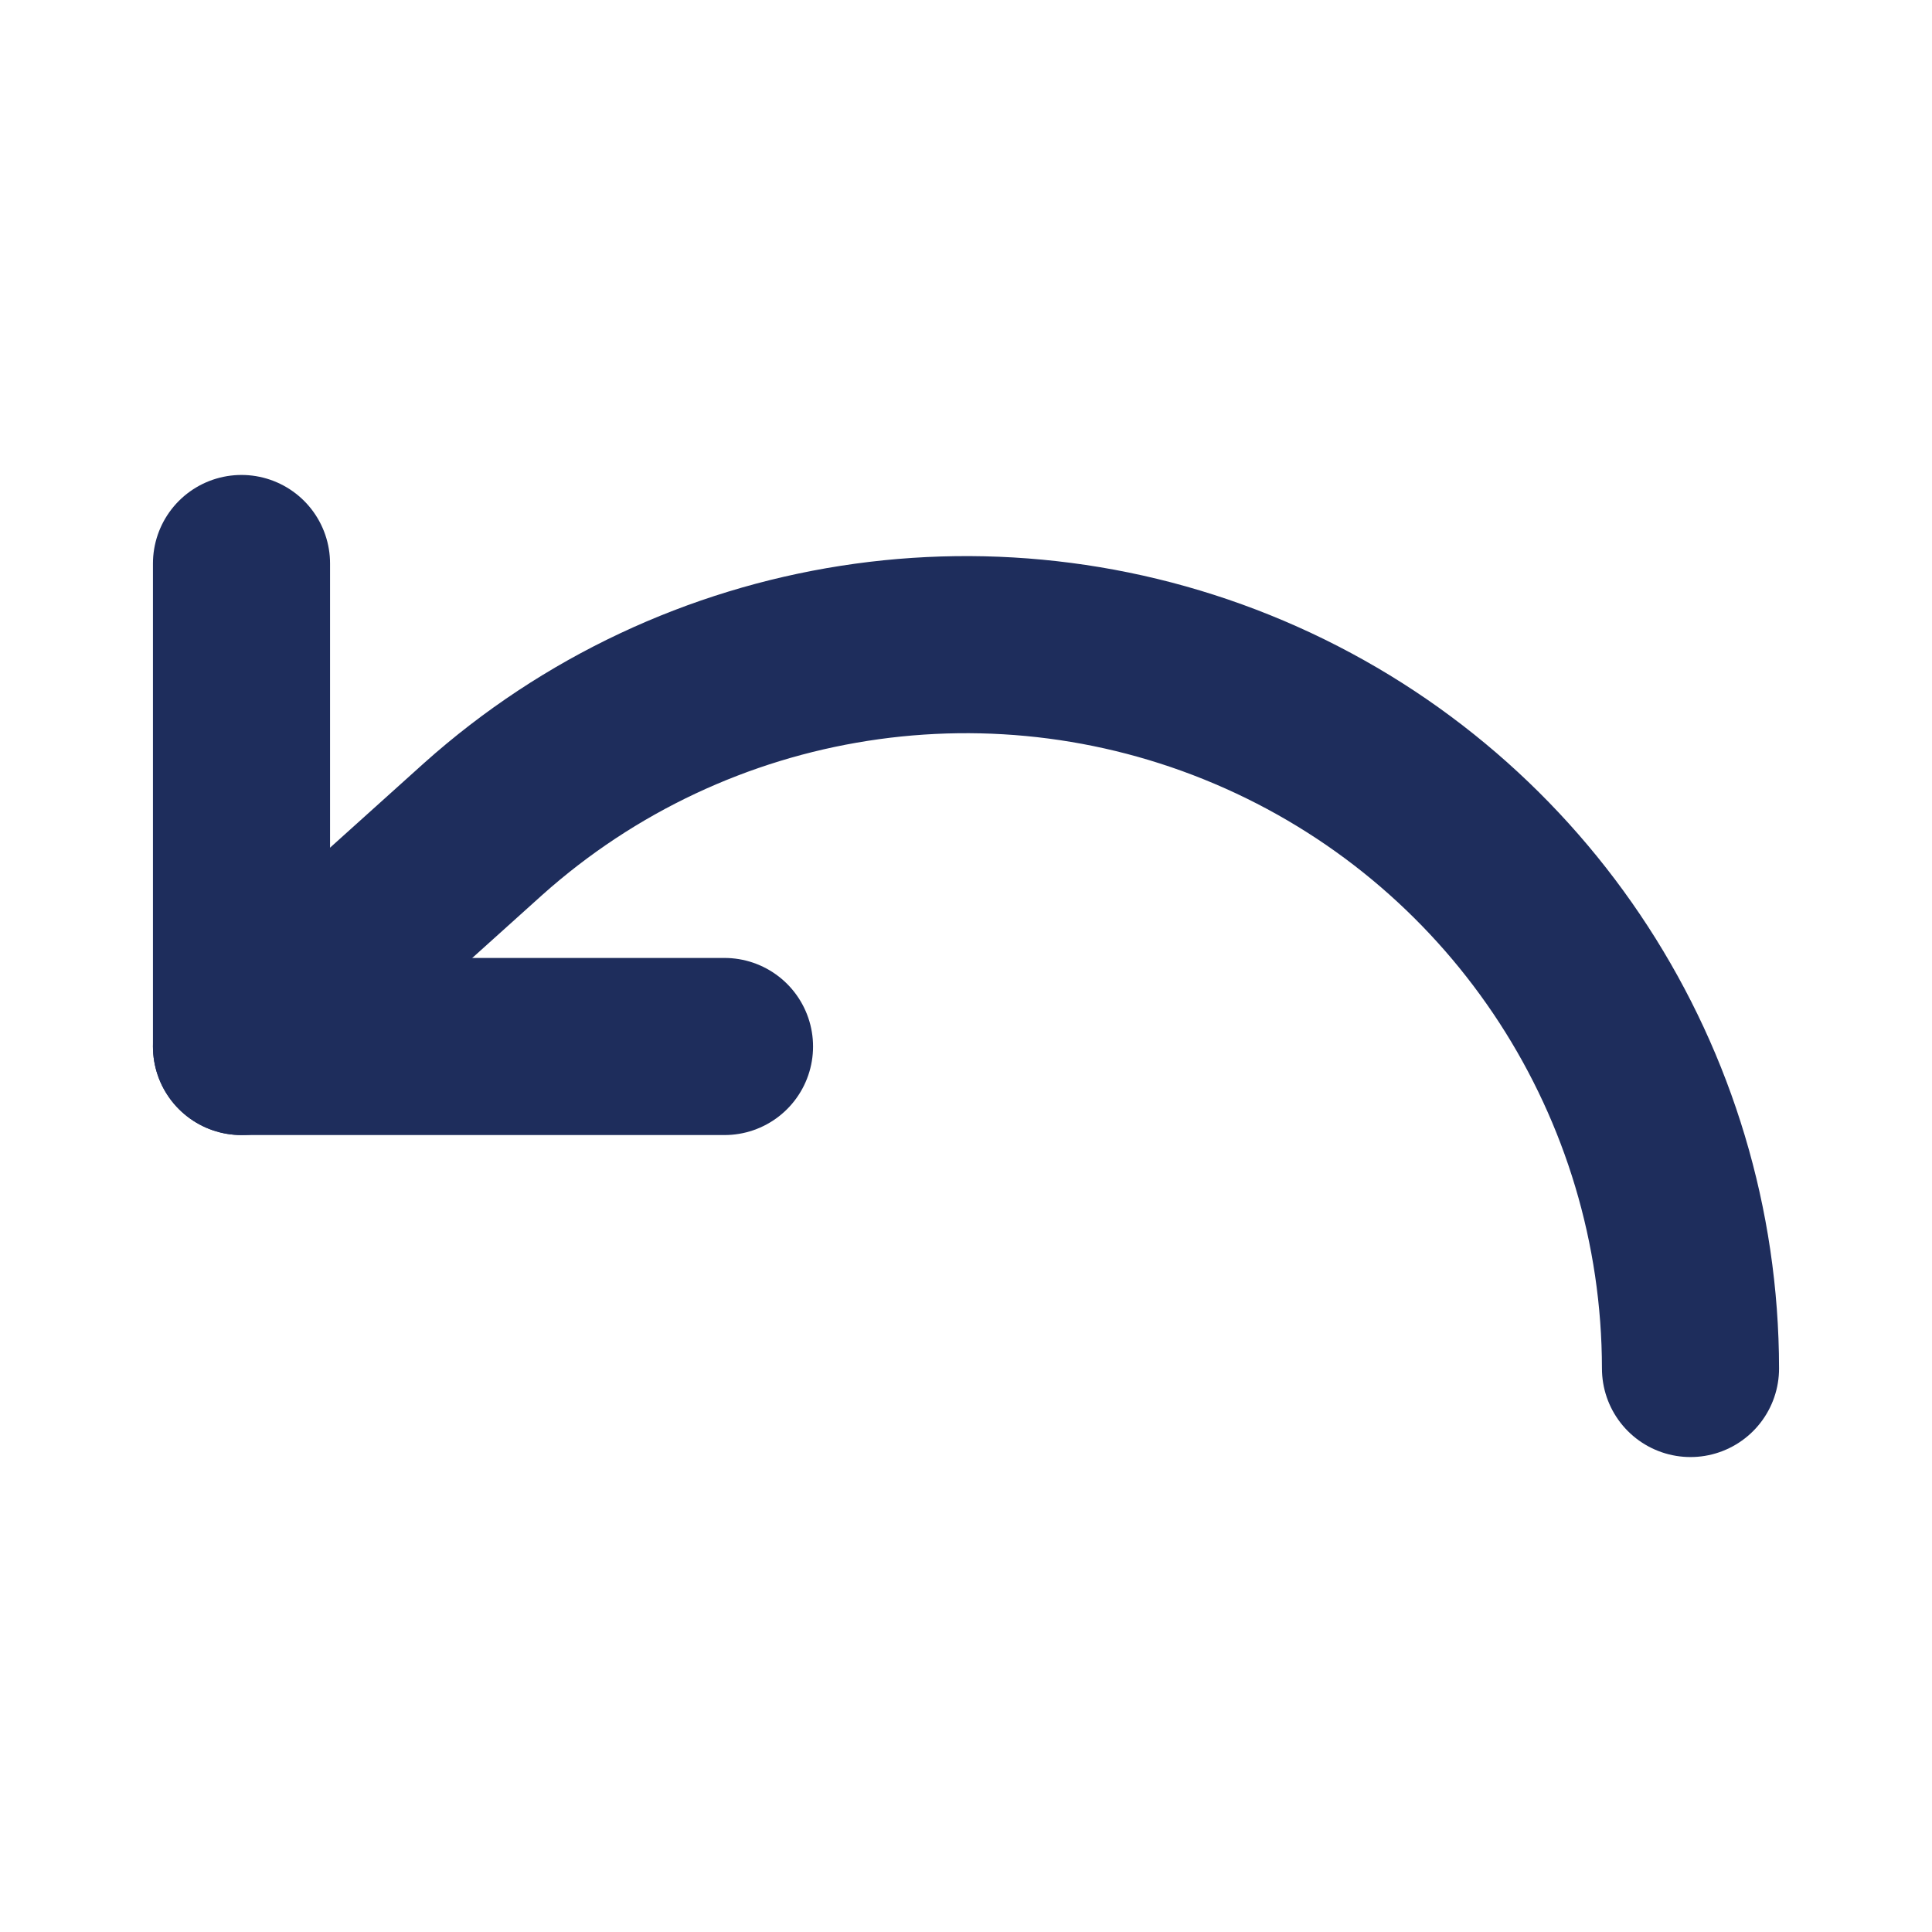
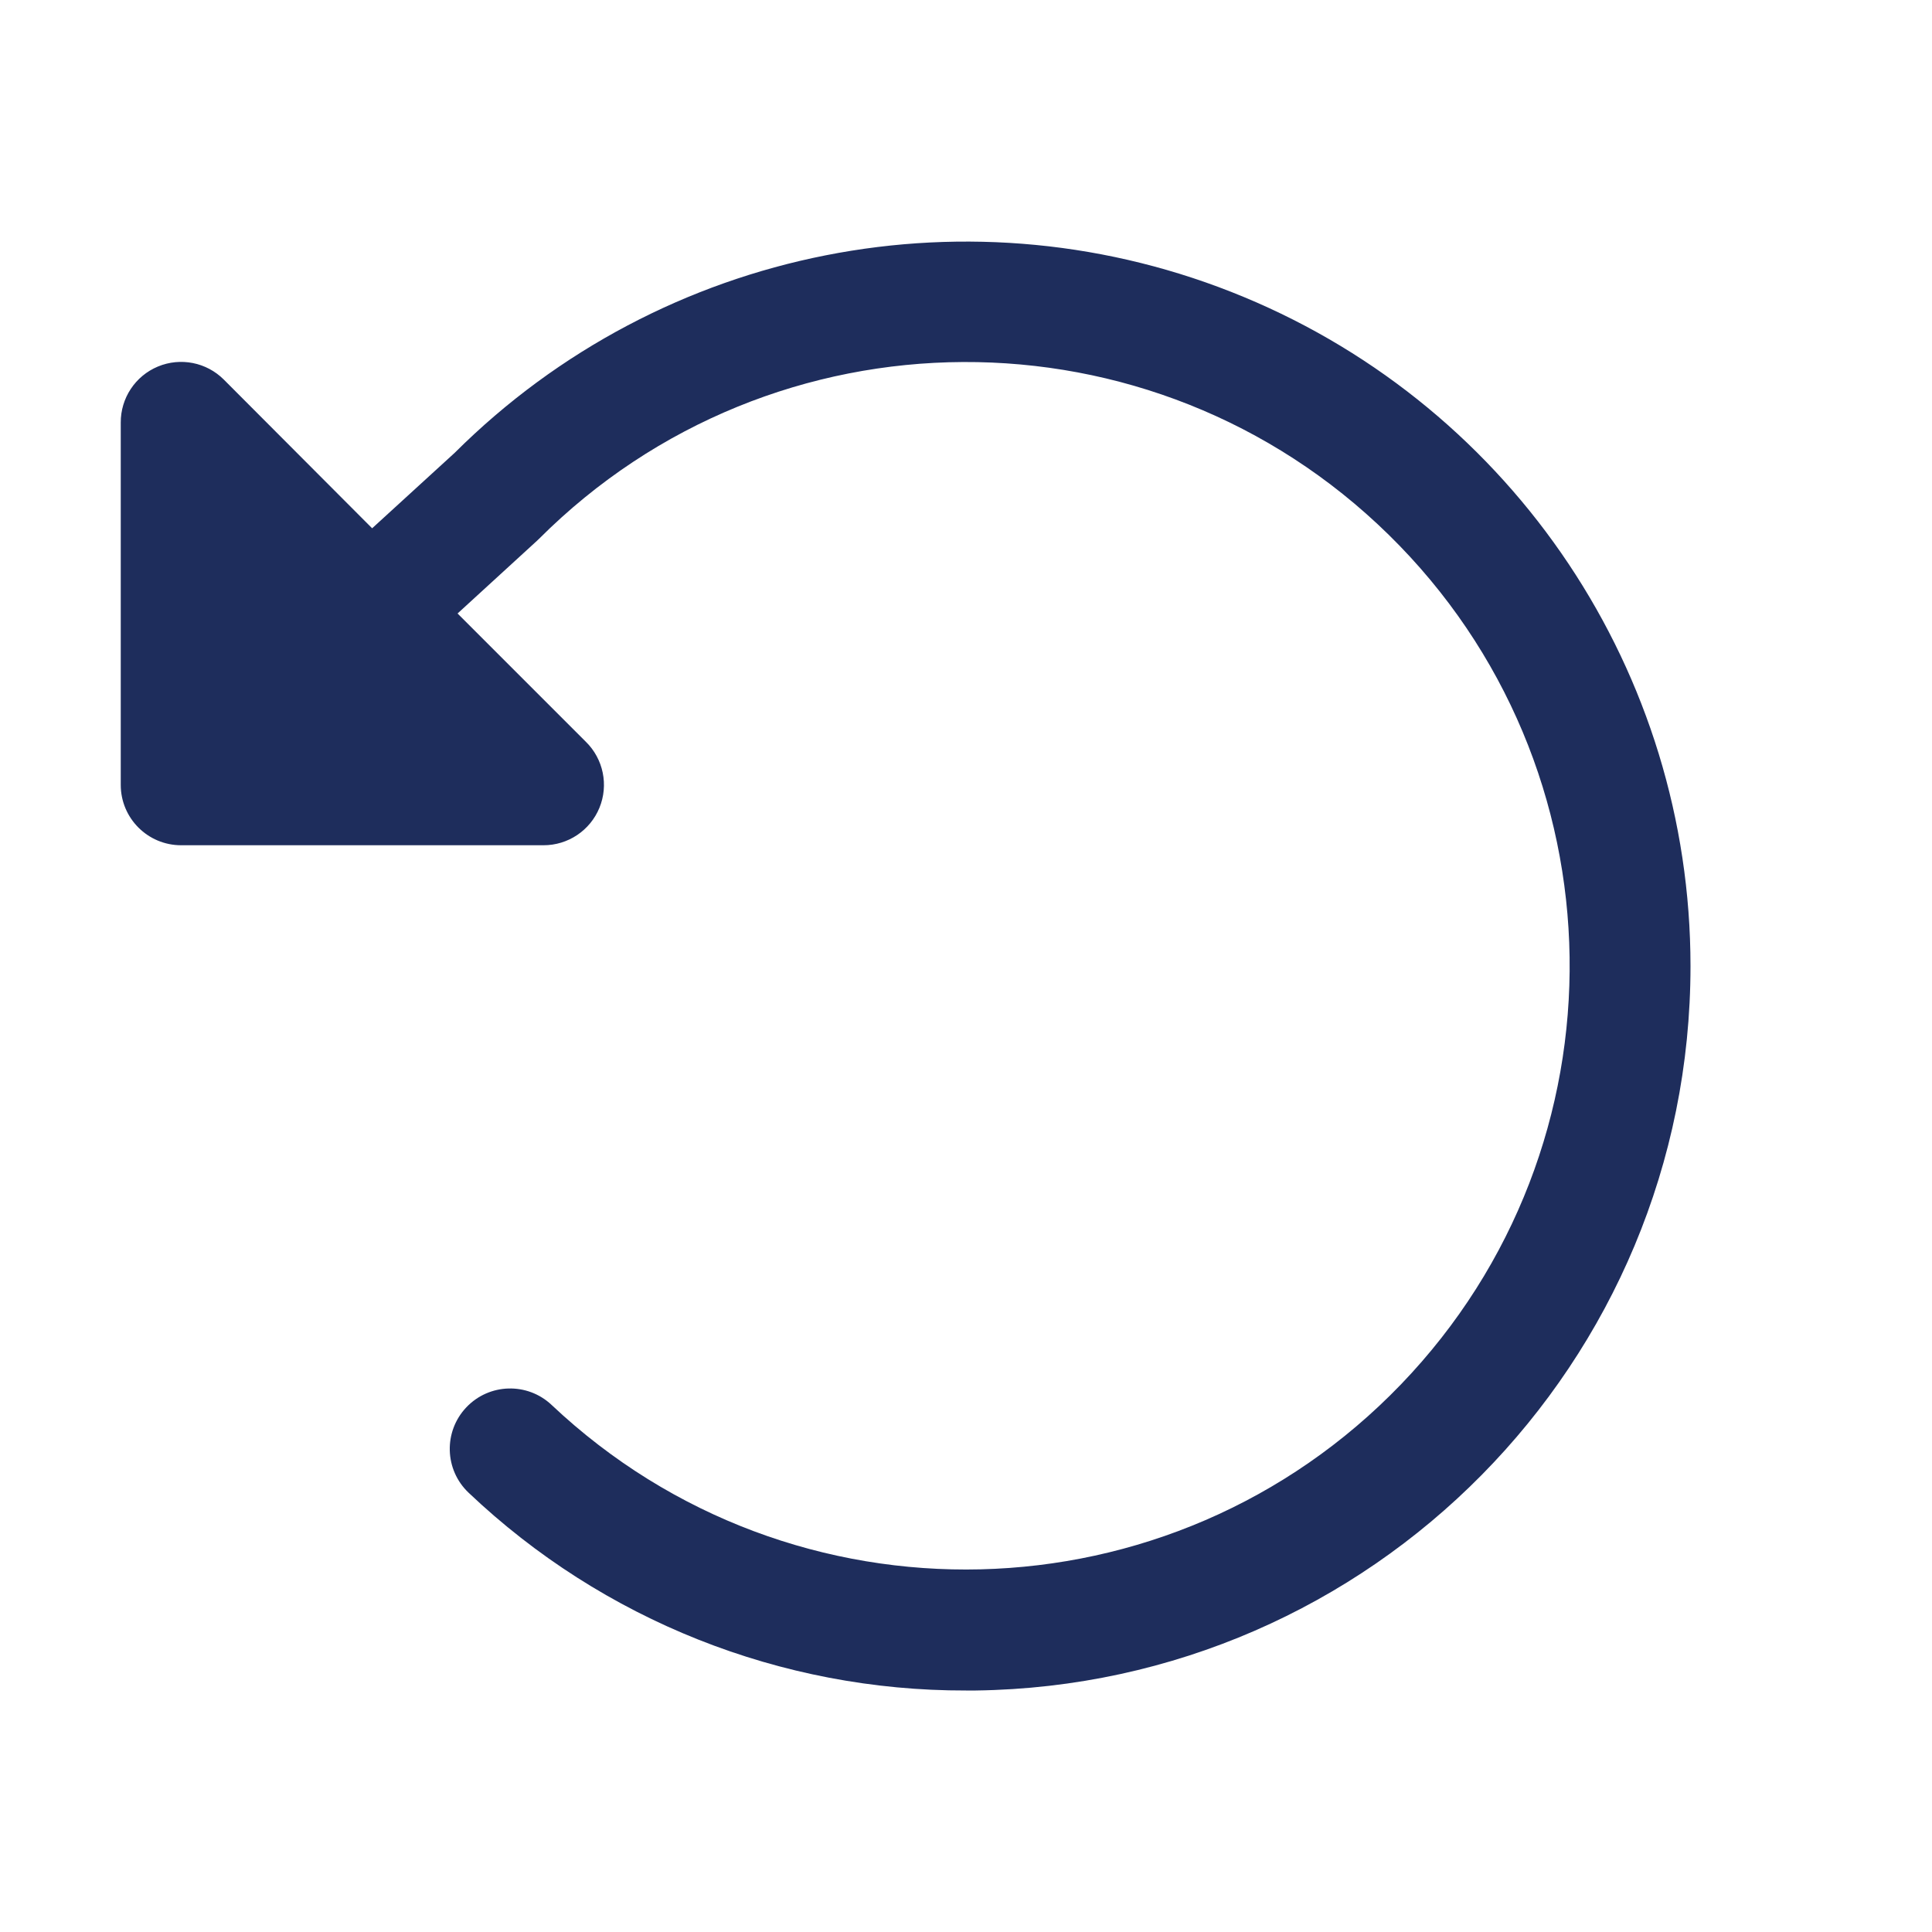
- <svg xmlns="http://www.w3.org/2000/svg" viewBox="0 0 24 24" fill="none" stroke="#1e2d5c" stroke-width="2.2" stroke-linecap="round" stroke-linejoin="round">
-   <path d="M3 7v6h6" />
-   <path d="M21 17a9 9 0 0 0-15-6.7L3 13" />
+ <svg xmlns="http://www.w3.org/2000/svg" viewBox="0 0 256 256" fill="#1e2d5c">
+   <path d="M224,128a96,96,0,0,1-94.71,96H128A95.38,95.38,0,0,1,62.1,197.8a8,8,0,0,1,11-11.63A80,80,0,1,0,71.43,71.39a3.07,3.07,0,0,1-.26.25L60.63,81.29l17,17A8,8,0,0,1,72,112H24a8,8,0,0,1-8-8V56A8,8,0,0,1,29.66,50.3L49.31,70,60.25,60A96,96,0,0,1,224,128Z" />
</svg>
